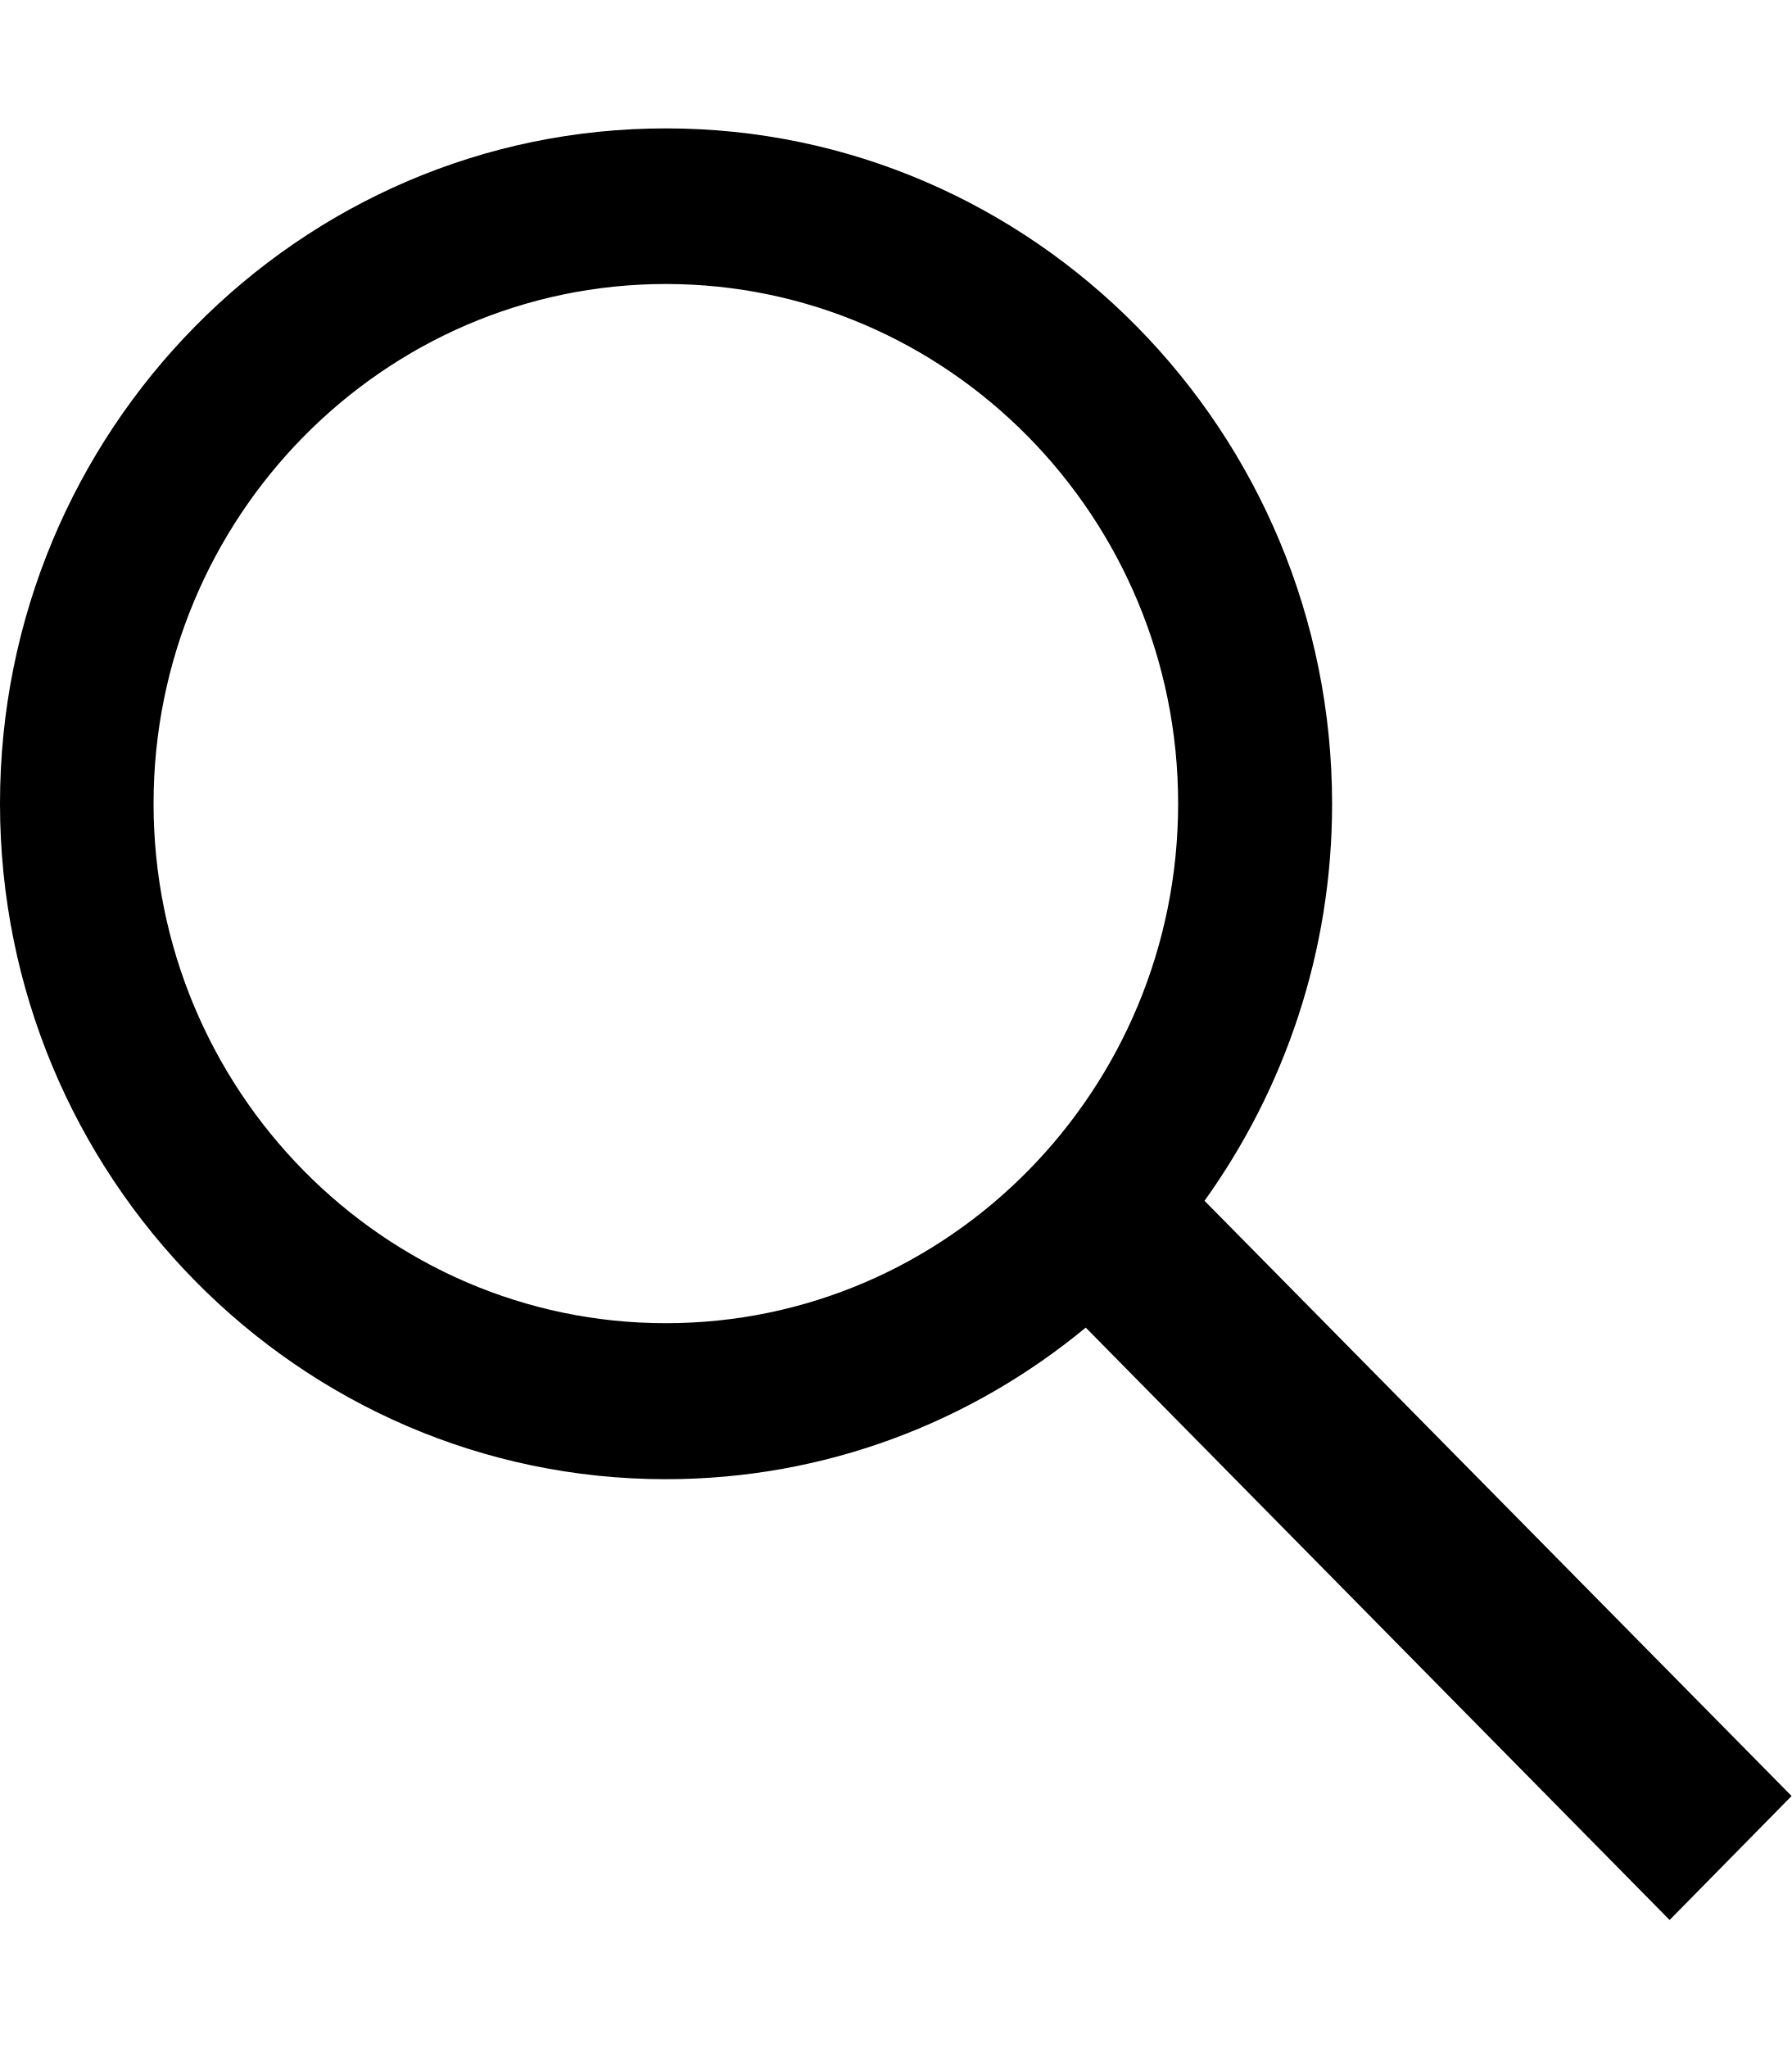
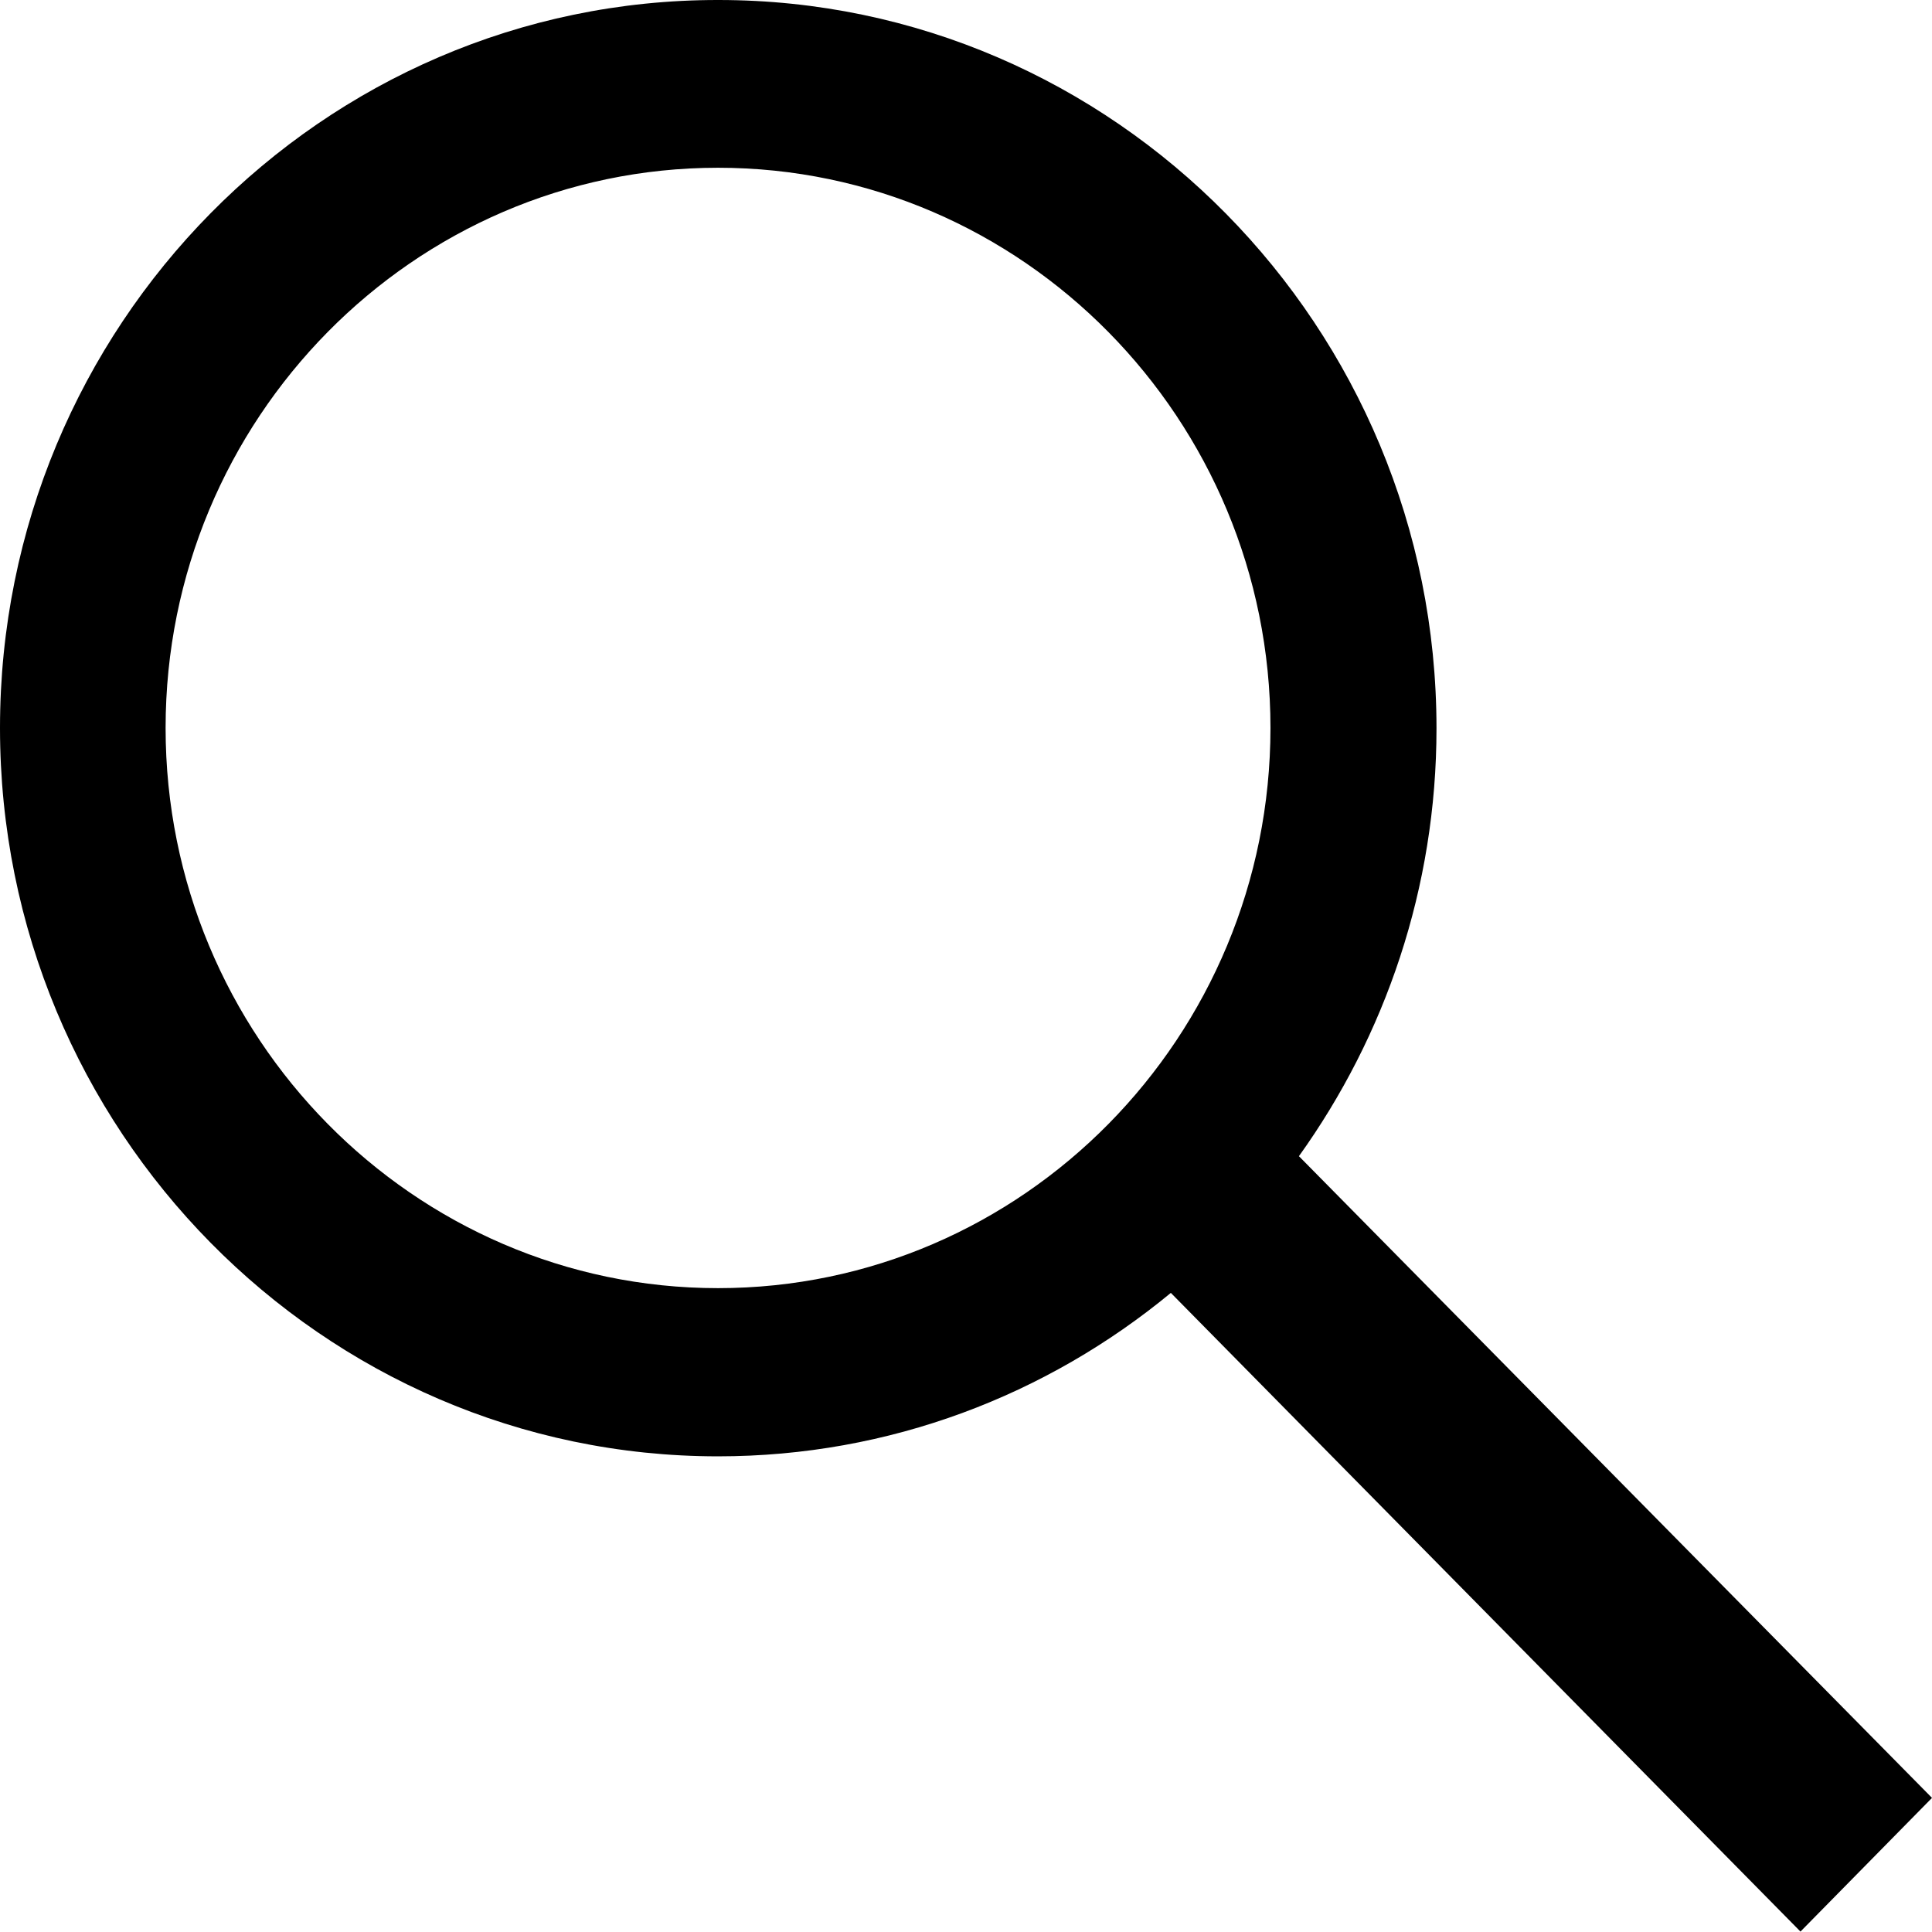
- <svg xmlns="http://www.w3.org/2000/svg" viewBox="0 0 448 512">
-   <path d="M448 449L301.2 300.2c20-27.9 31.9-62.2 31.9-99.2 0-93.1-74.7-168.9-166.5-168.9C74.7 32 0 107.8 0 200.9s74.7 168.9 166.5 168.9c39.8 0 76.3-14.2 105-37.9l146 148.1 30.5-31zM166.5 330.8c-70.6 0-128.1-58.3-128.1-129.9S95.9 71 166.5 71s128.1 58.3 128.1 129.9-57.4 129.9-128.1 129.9z" />
+ <svg xmlns="http://www.w3.org/2000/svg" version="1.1" id="Capa_1" x="0px" y="0px" width="595.279px" height="595.147px" viewBox="0 123.438 595.279 595.147" enable-background="new 0 123.438 595.279 595.147" xml:space="preserve">
+   <path d="M595.28,677.394L400.219,479.676c26.575-37.072,42.388-82.648,42.388-131.812c0-123.707-99.258-224.426-221.237-224.426  C99.258,123.305,0,224.024,0,347.731s99.258,224.426,221.236,224.426c52.885,0,101.384-18.868,139.519-50.36l193.998,196.788  L595.28,677.394z M221.237,520.336c-93.81,0-170.213-77.467-170.213-172.605c0-95.139,76.403-172.605,170.213-172.605  s170.213,77.466,170.213,172.605C391.449,442.869,315.179,520.336,221.237,520.336z" />
</svg>
